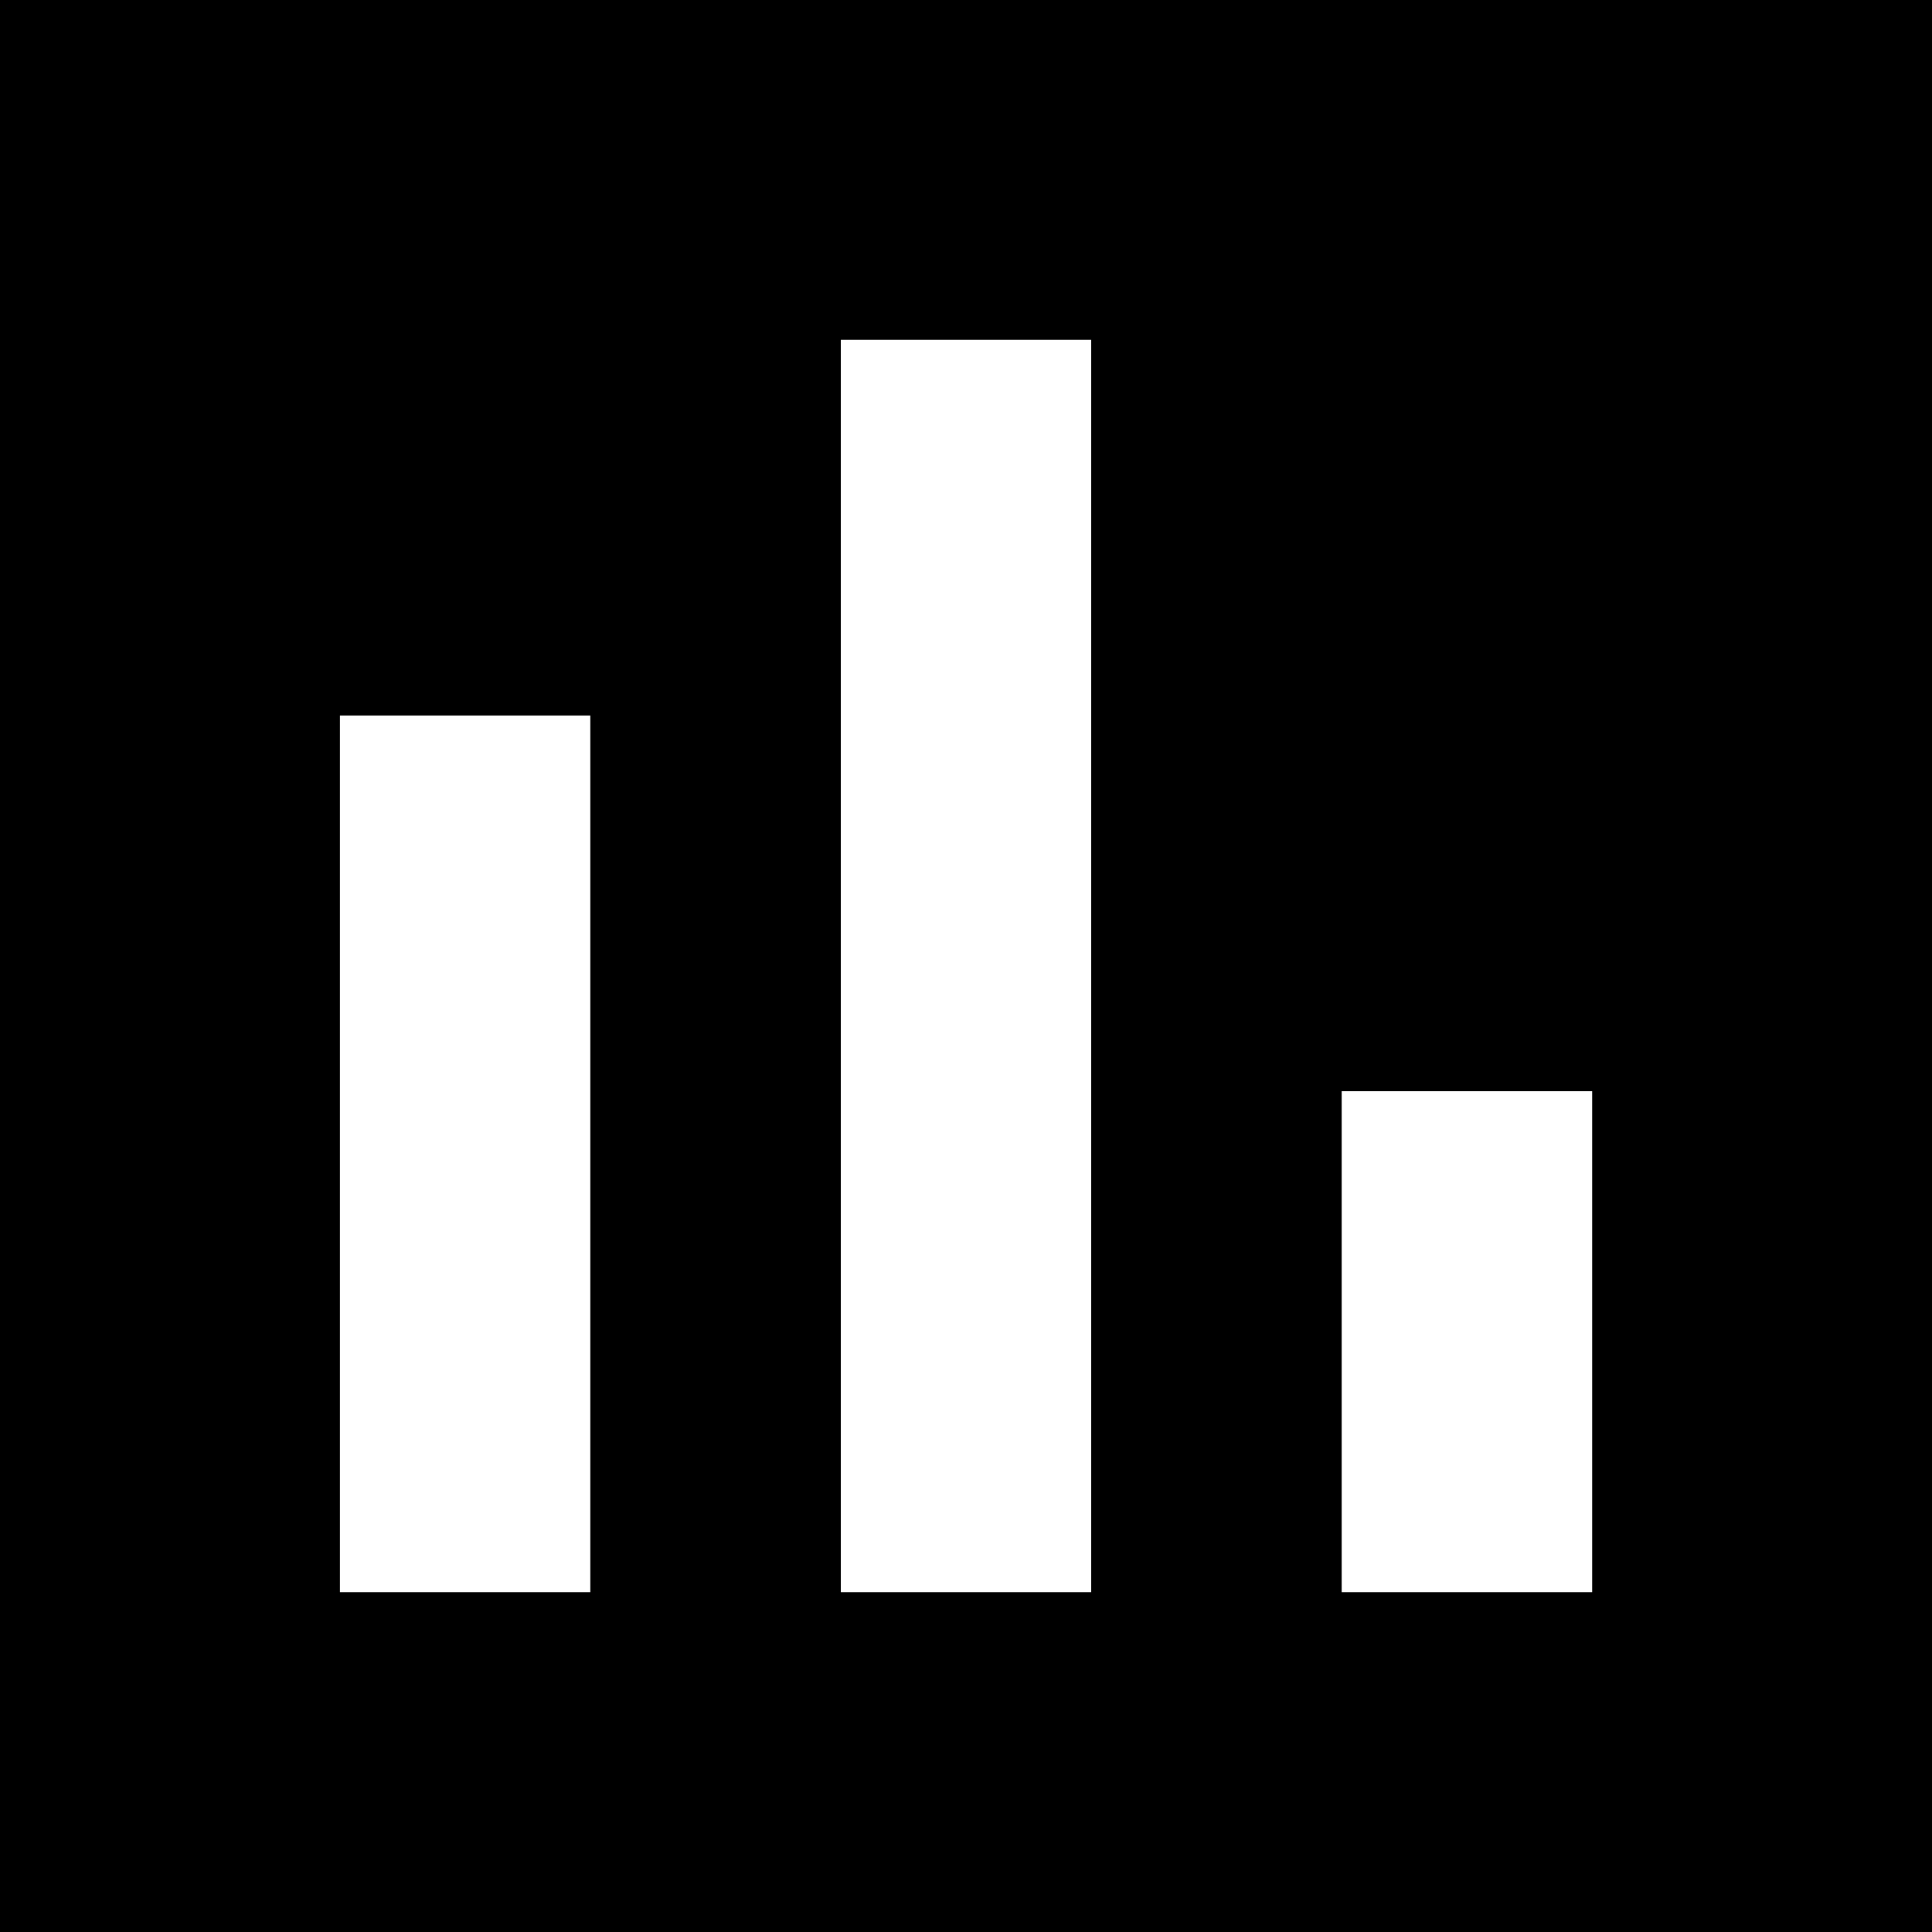
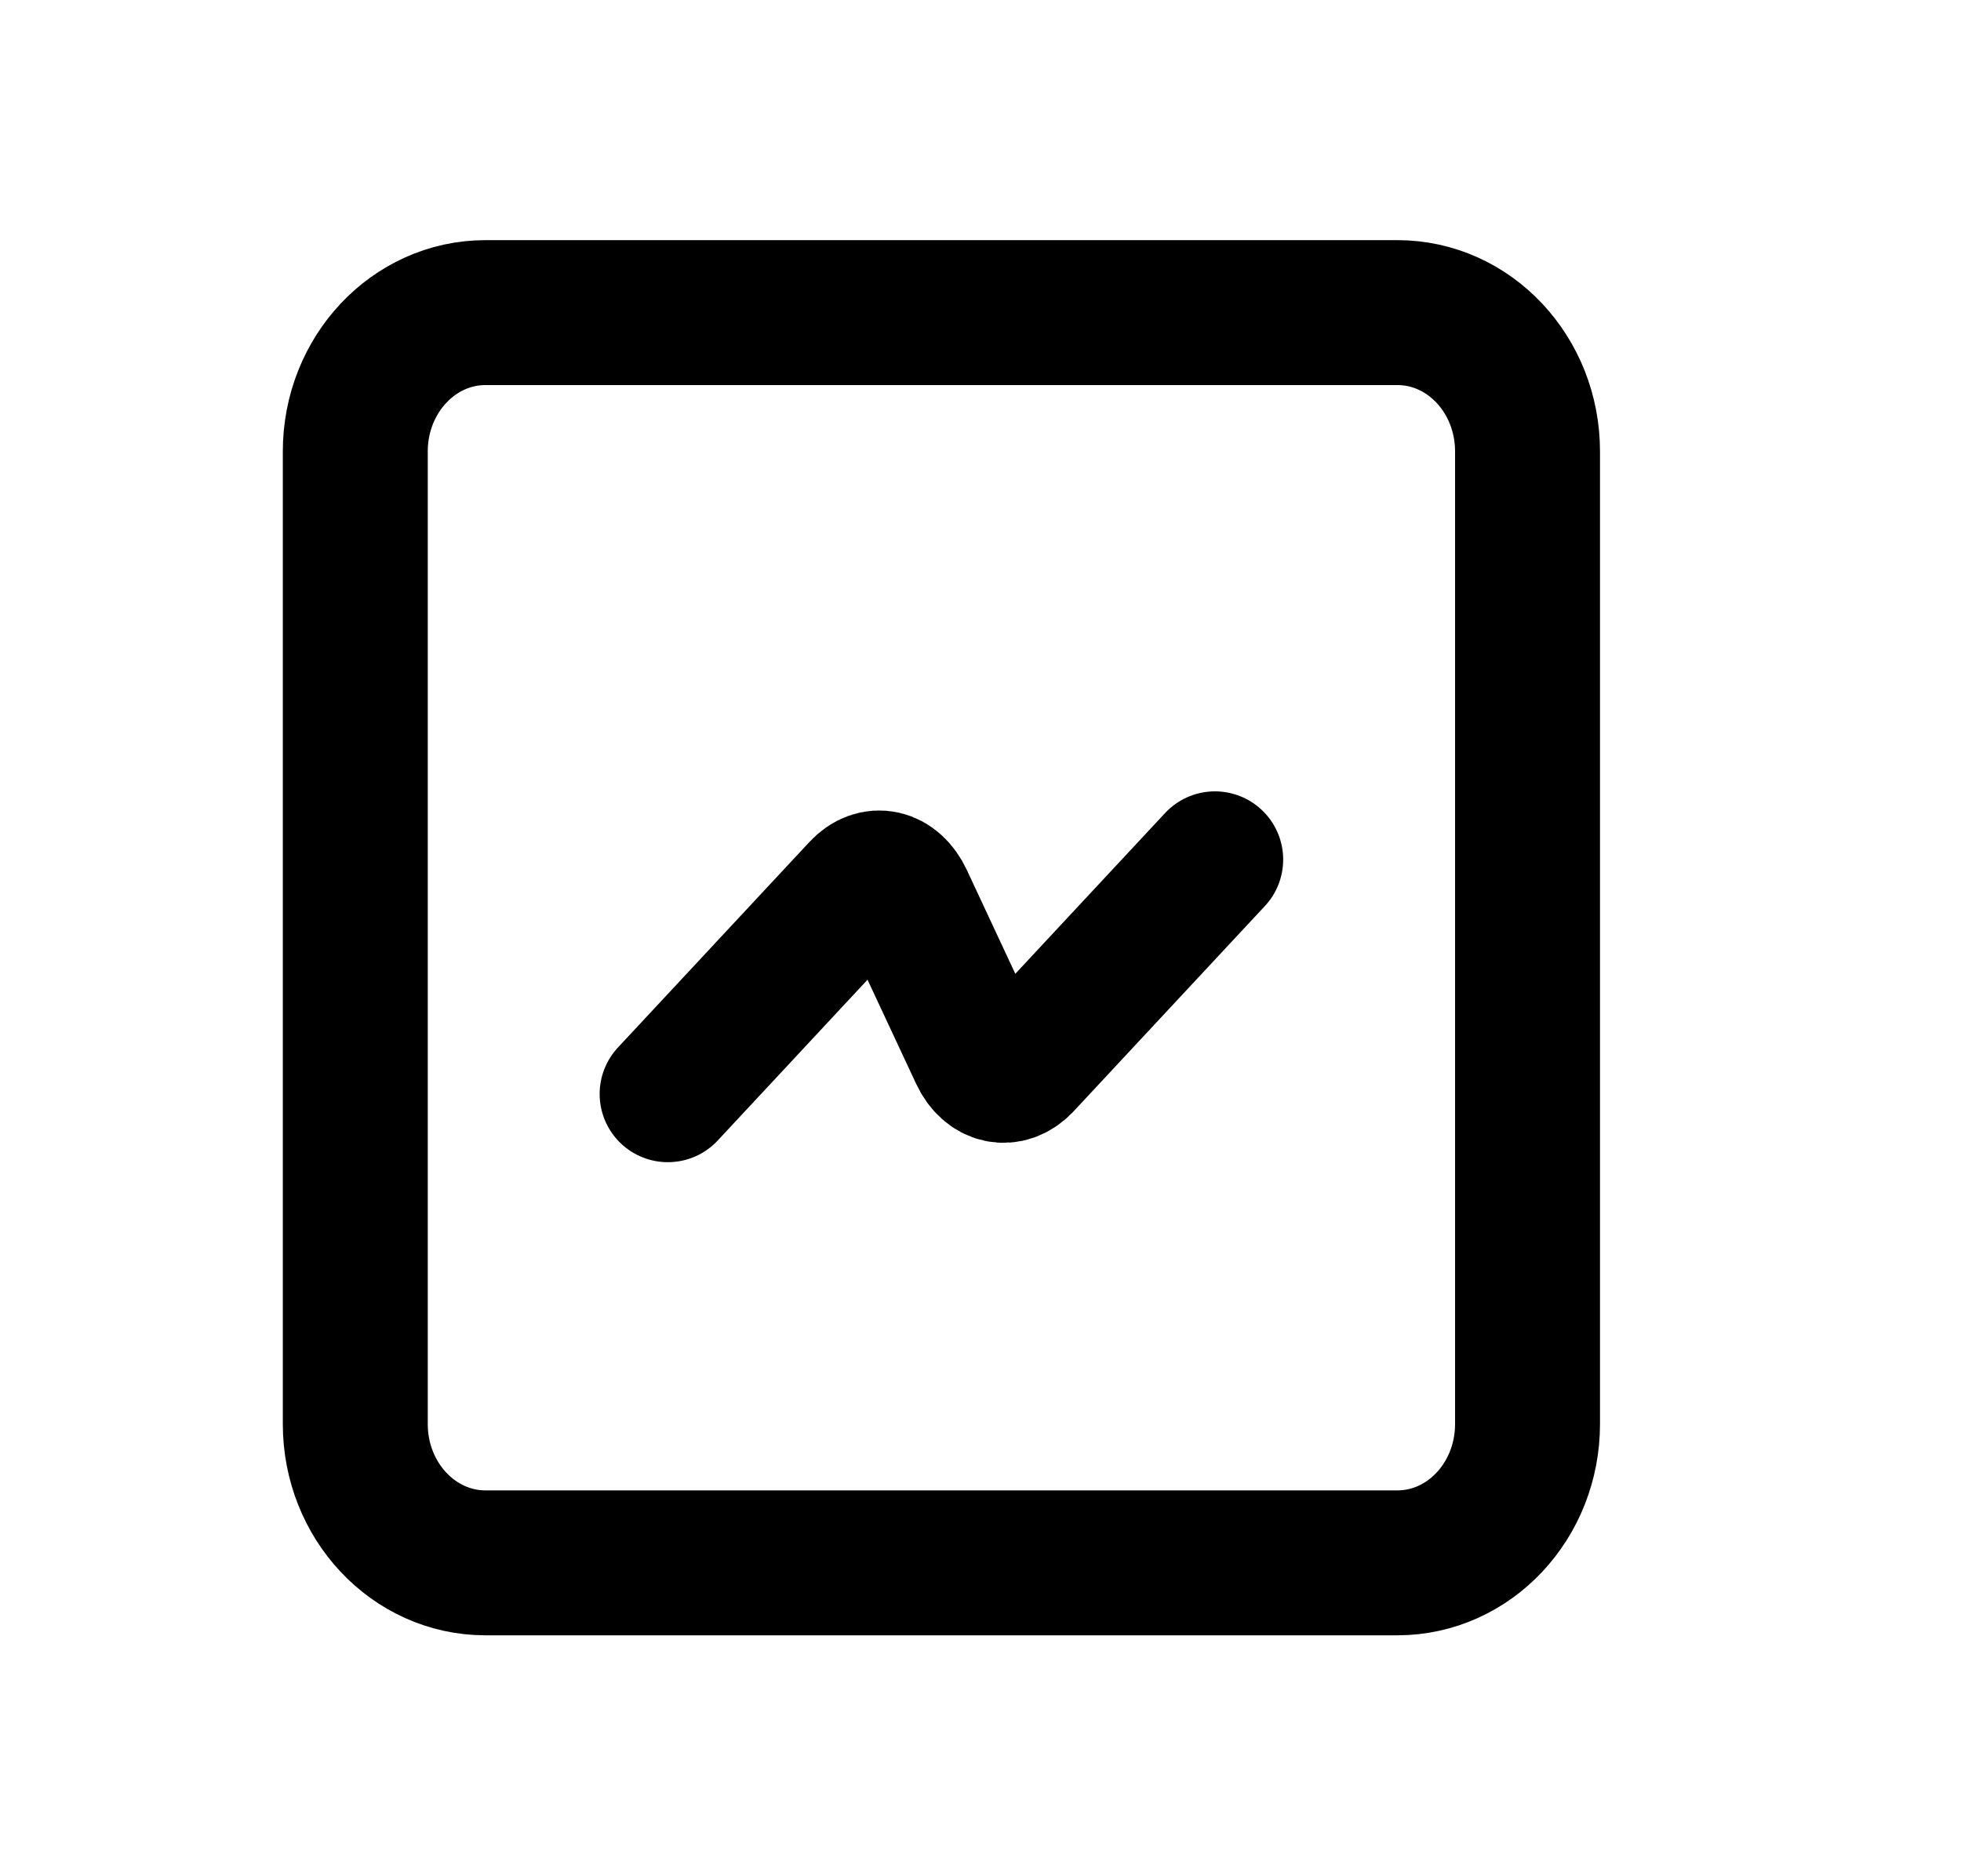
- <svg xmlns="http://www.w3.org/2000/svg" width="20" height="20" viewBox="0 0 20 20" fill="none">
-   <path d="M19.074 -1.667H0.926C-0.5 -1.667 -1.667 -0.5 -1.667 0.926V19.074C-1.667 20.5 -0.5 21.667 0.926 21.667H19.074C20.5 21.667 21.667 20.5 21.667 19.074V0.926C21.667 -0.5 20.5 -1.667 19.074 -1.667ZM6.111 16.482H3.519V7.407H6.111V16.482ZM11.296 16.482H8.704V3.518H11.296V16.482ZM16.482 16.482H13.889V11.296H16.482V16.482Z" fill="currentColor" />
+ <svg xmlns="http://www.w3.org/2000/svg" width="23" height="22" viewBox="0 0 23 22" fill="none">
+   <path d="M7.833 12.833L10.079 10.422C10.258 10.23 10.493 10.285 10.614 10.542L11.47 12.375C11.591 12.632 11.826 12.678 12.004 12.494L14.25 10.083" stroke="currentColor" stroke-width="1.6" stroke-miterlimit="10" stroke-linecap="round" stroke-linejoin="round" />
+   <path d="M16.389 3.667H5.694C4.851 3.667 4.167 4.396 4.167 5.296V16.704C4.167 17.604 4.851 18.333 5.694 18.333H16.389C17.233 18.333 17.916 17.604 17.916 16.704V5.296C17.916 4.396 17.233 3.667 16.389 3.667Z" stroke="currentColor" stroke-width="1.7" stroke-linecap="round" stroke-linejoin="round" />
</svg>
